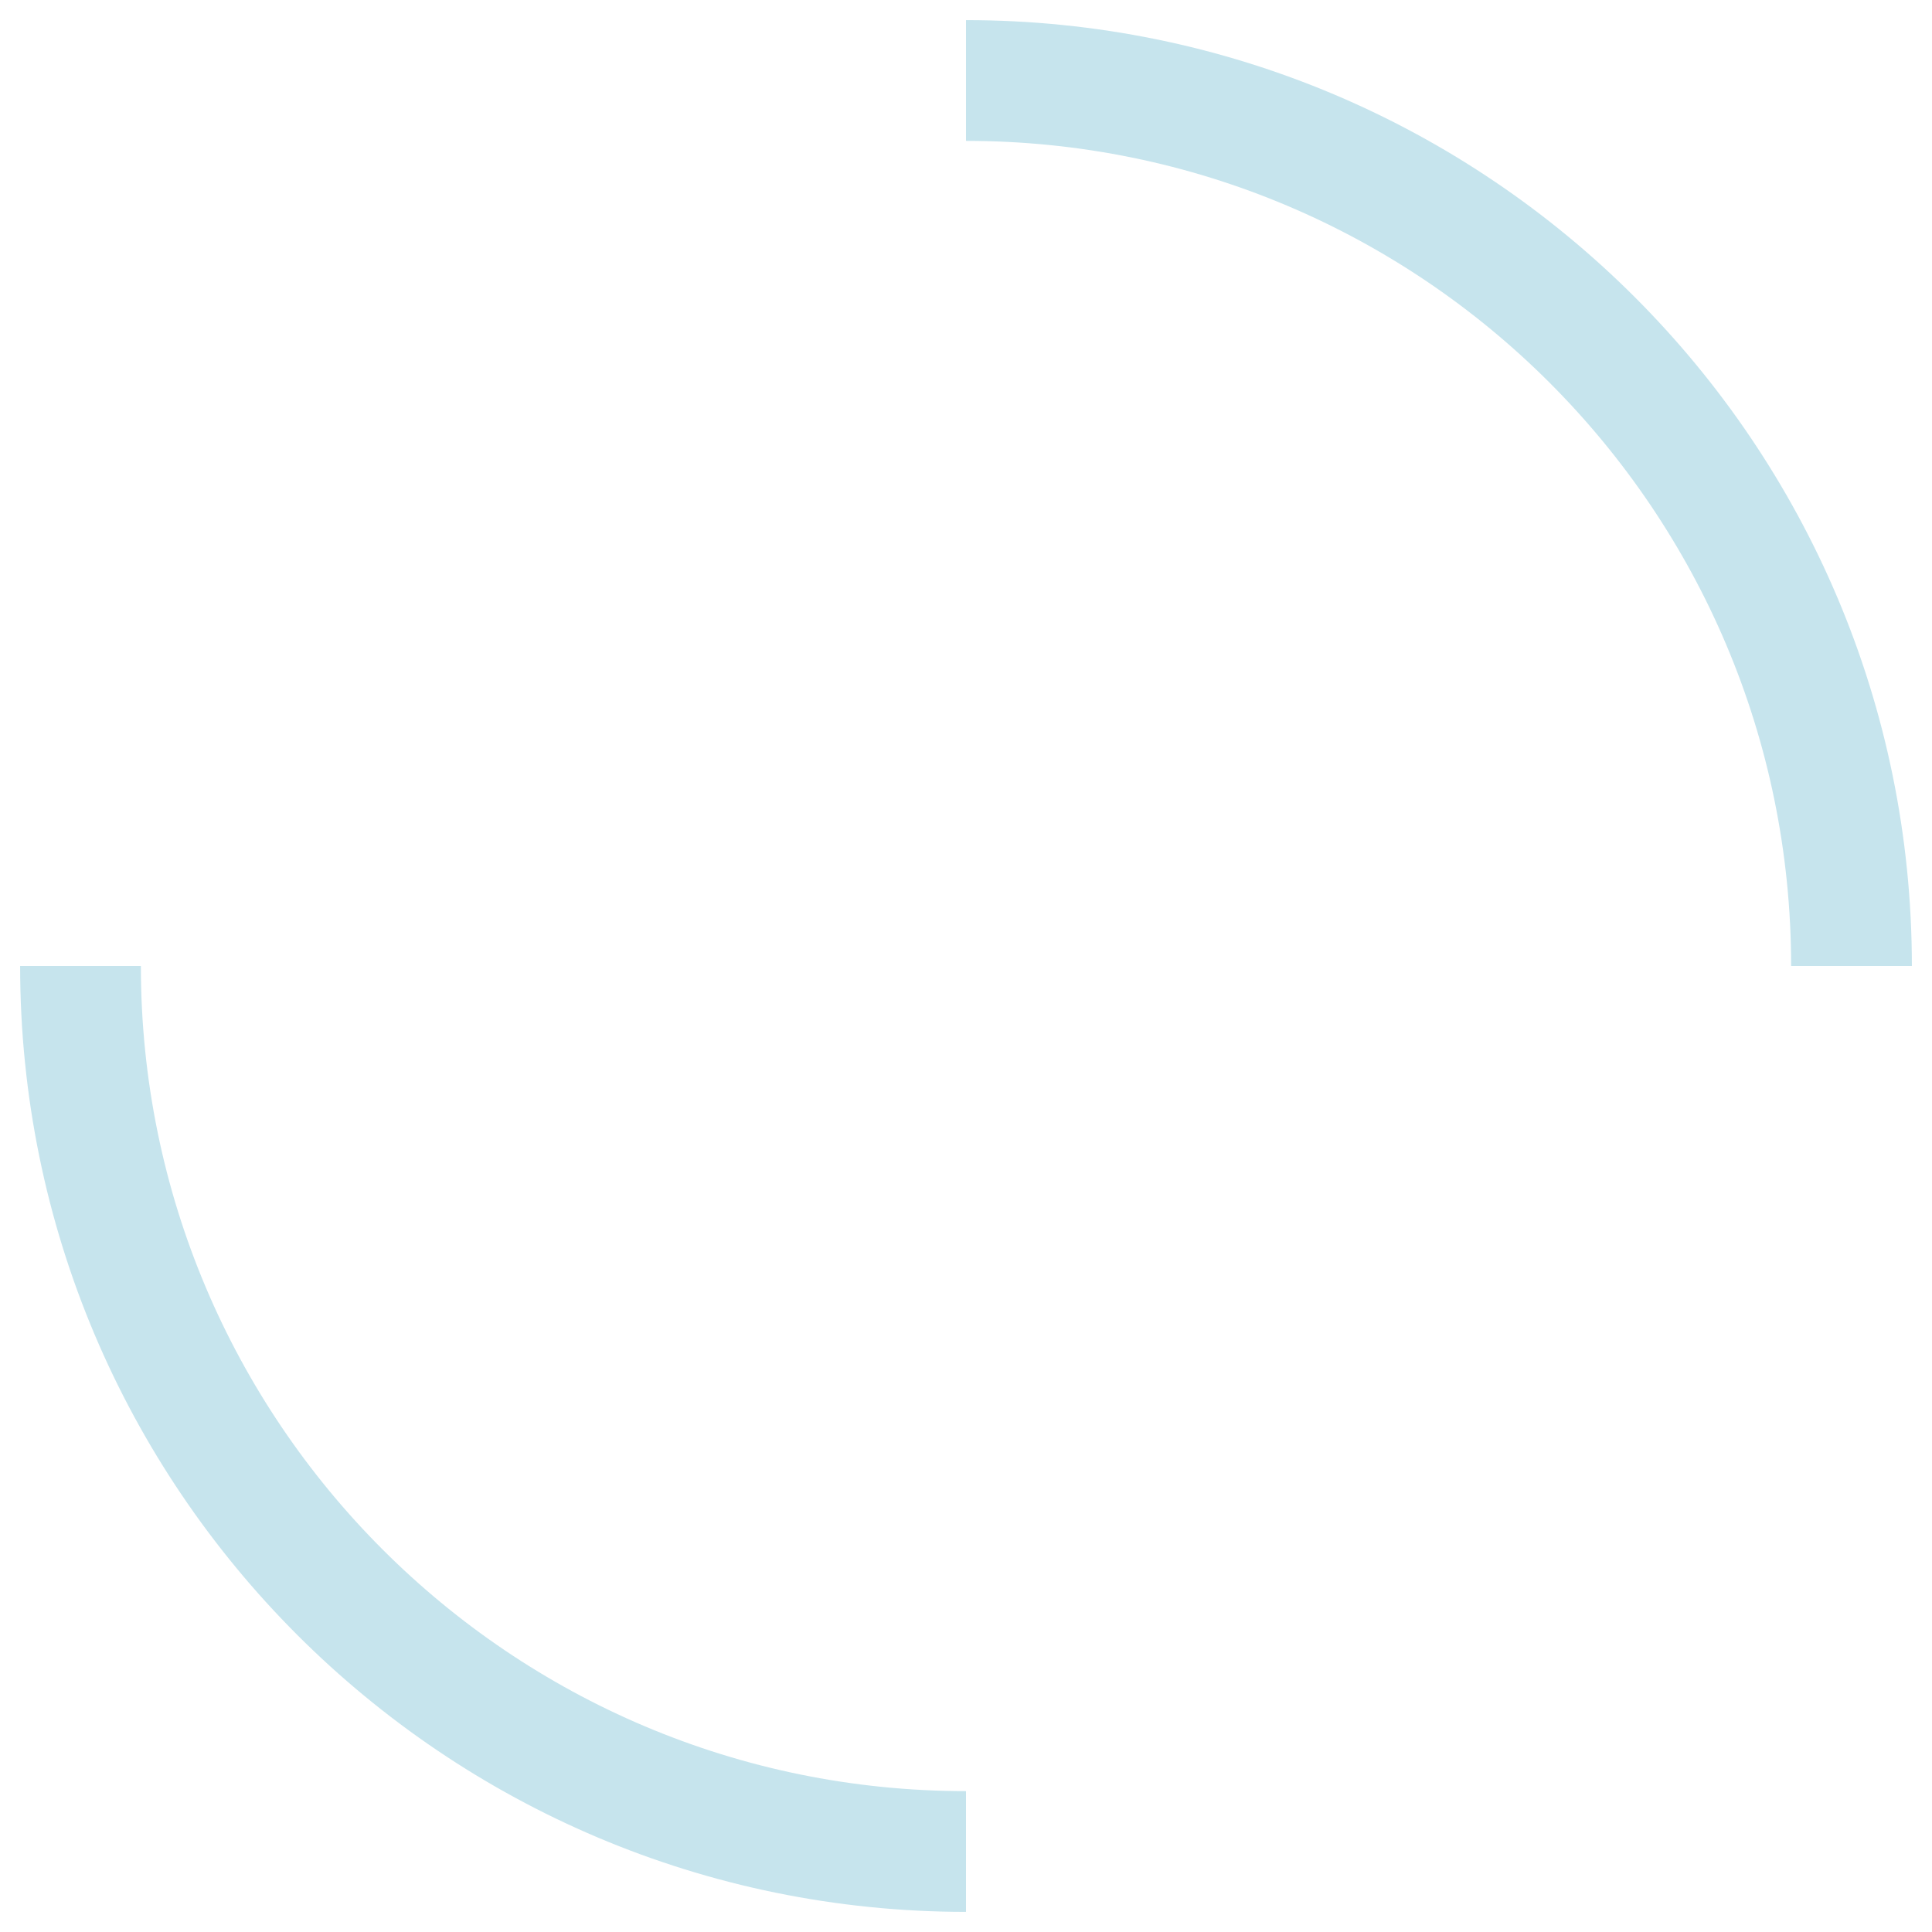
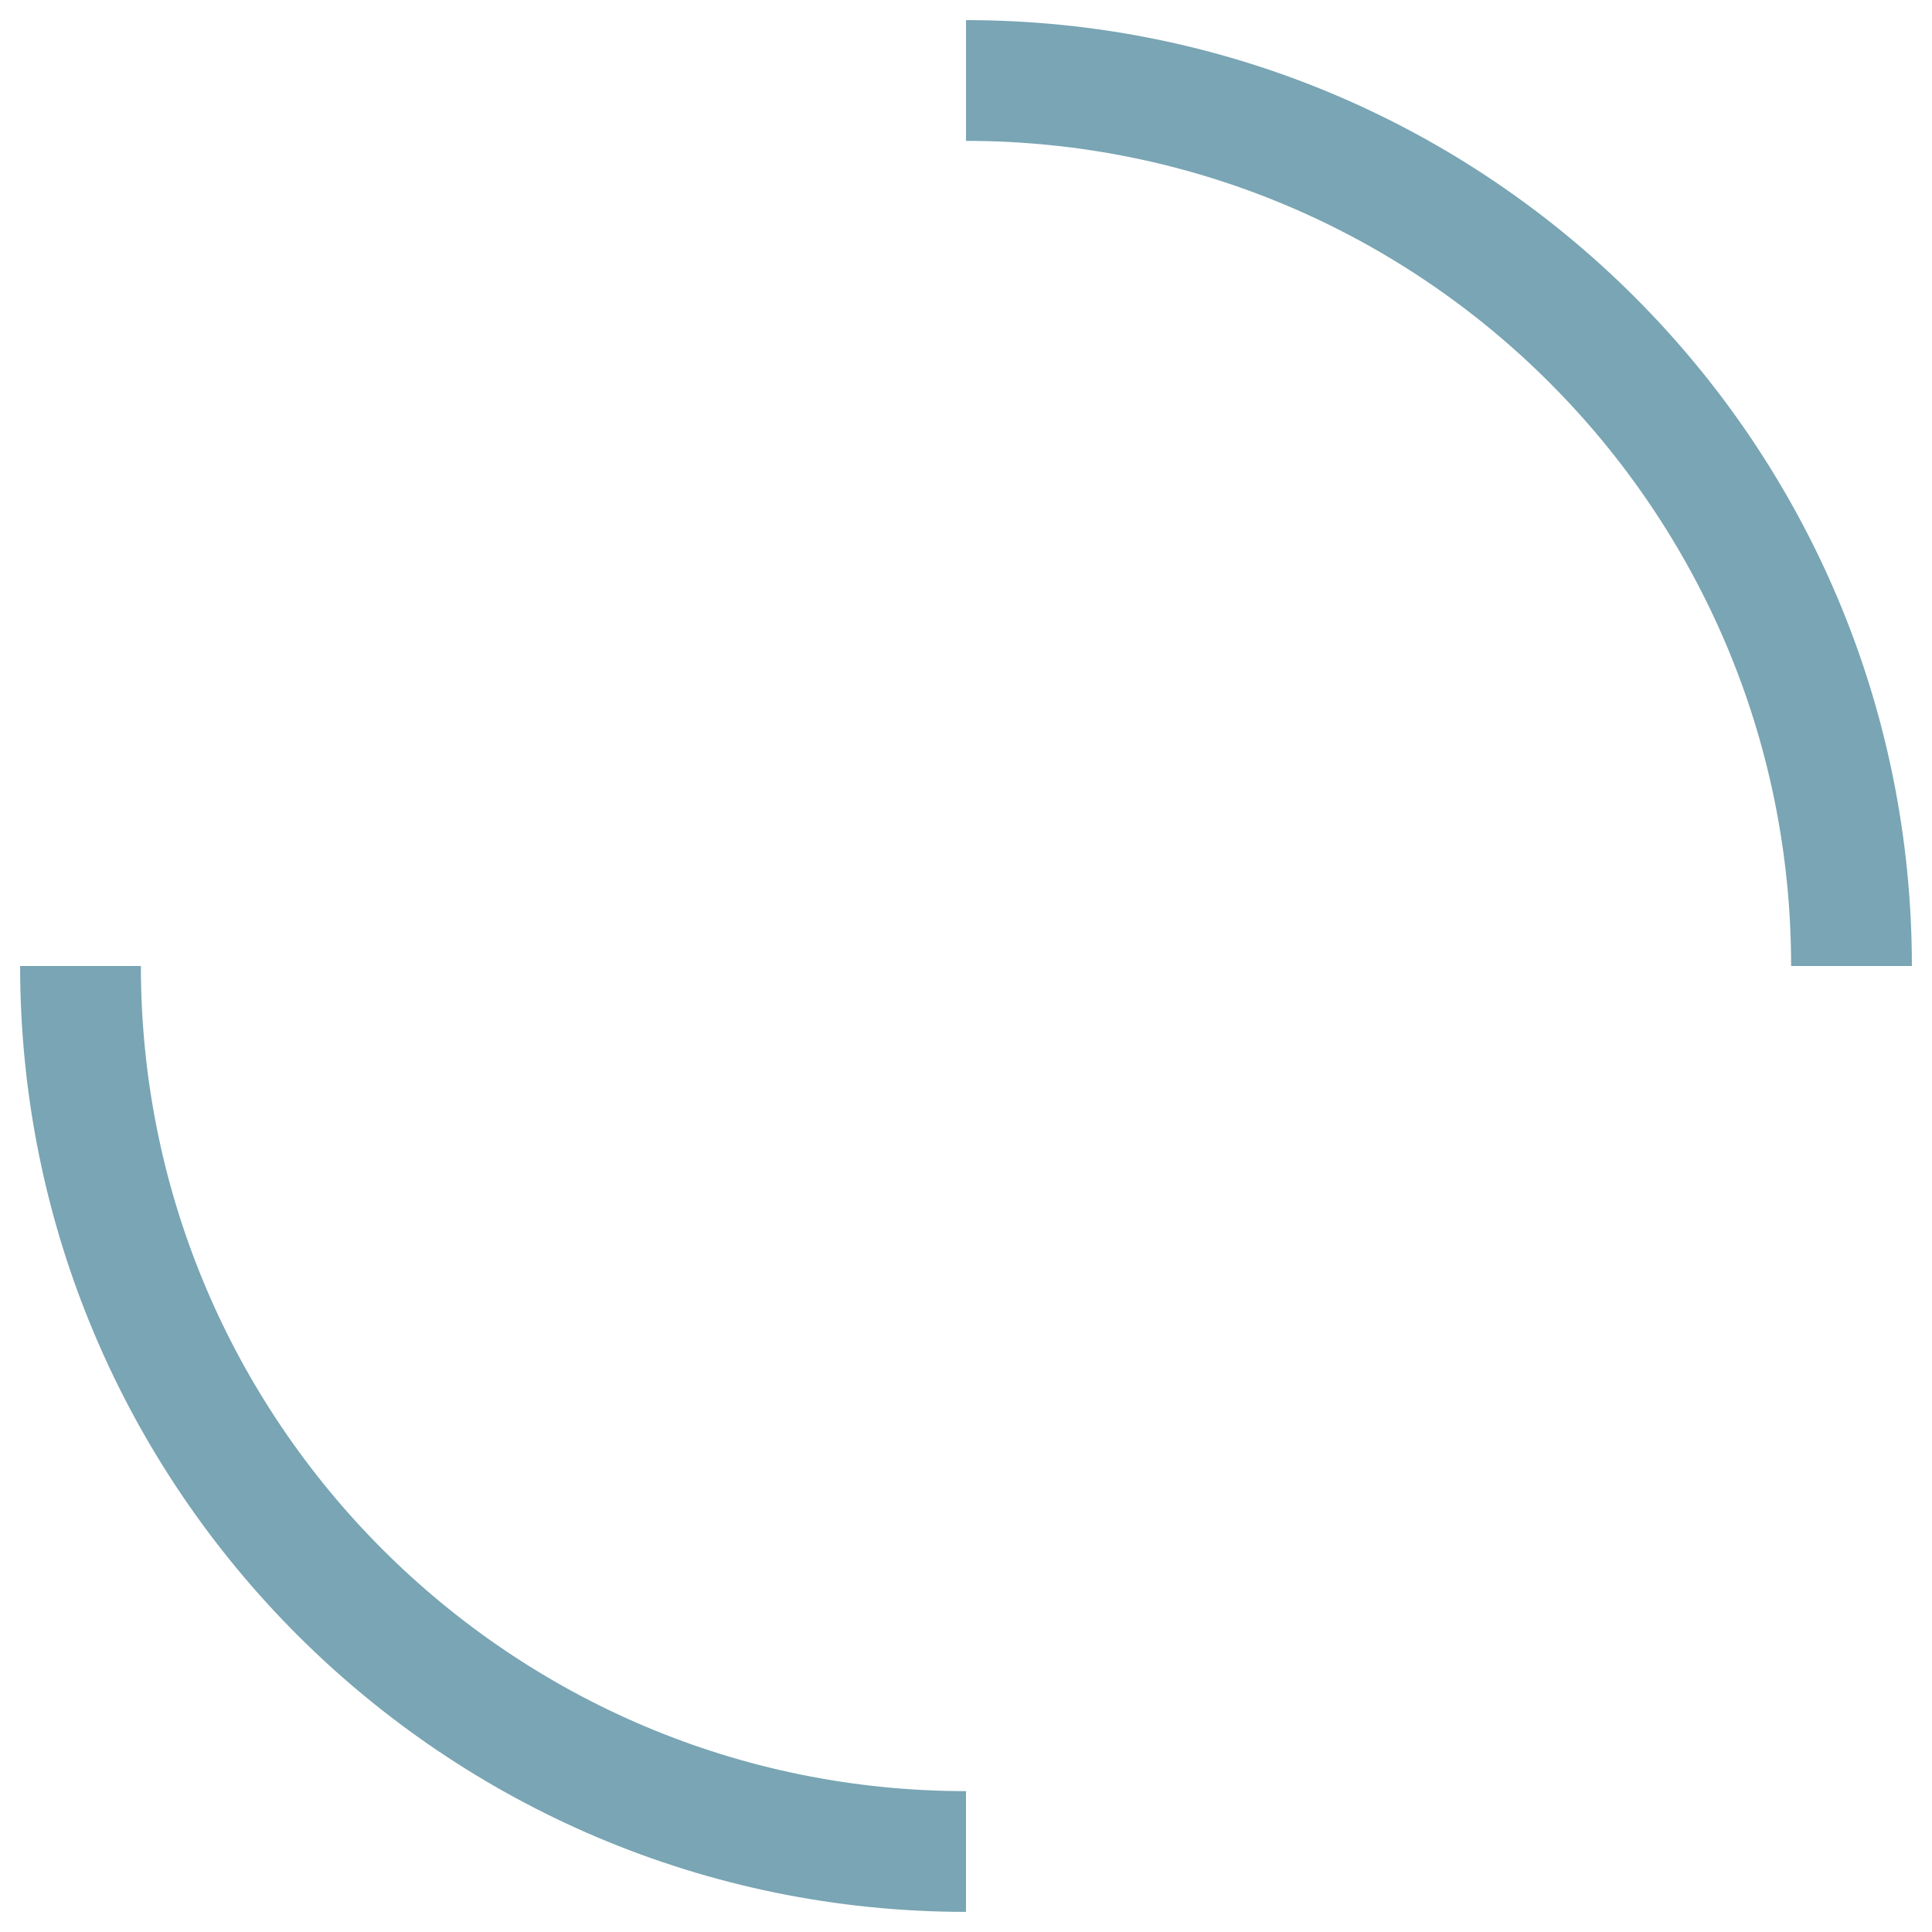
<svg xmlns="http://www.w3.org/2000/svg" width="24" height="24" viewBox="0 0 24 24">
-   <path fill="none" fill-rule="evenodd" stroke="#c6e4ed" stroke-width="1.5" d="M23 12c0-6.075-4.925-11-11-11M1 12c0 6.075 4.925 11 11 11" />
+   <path fill="none" fill-rule="evenodd" stroke="#79a5b4" stroke-width="1.5" d="M23 12c0-6.075-4.925-11-11-11M1 12c0 6.075 4.925 11 11 11" />
</svg>
